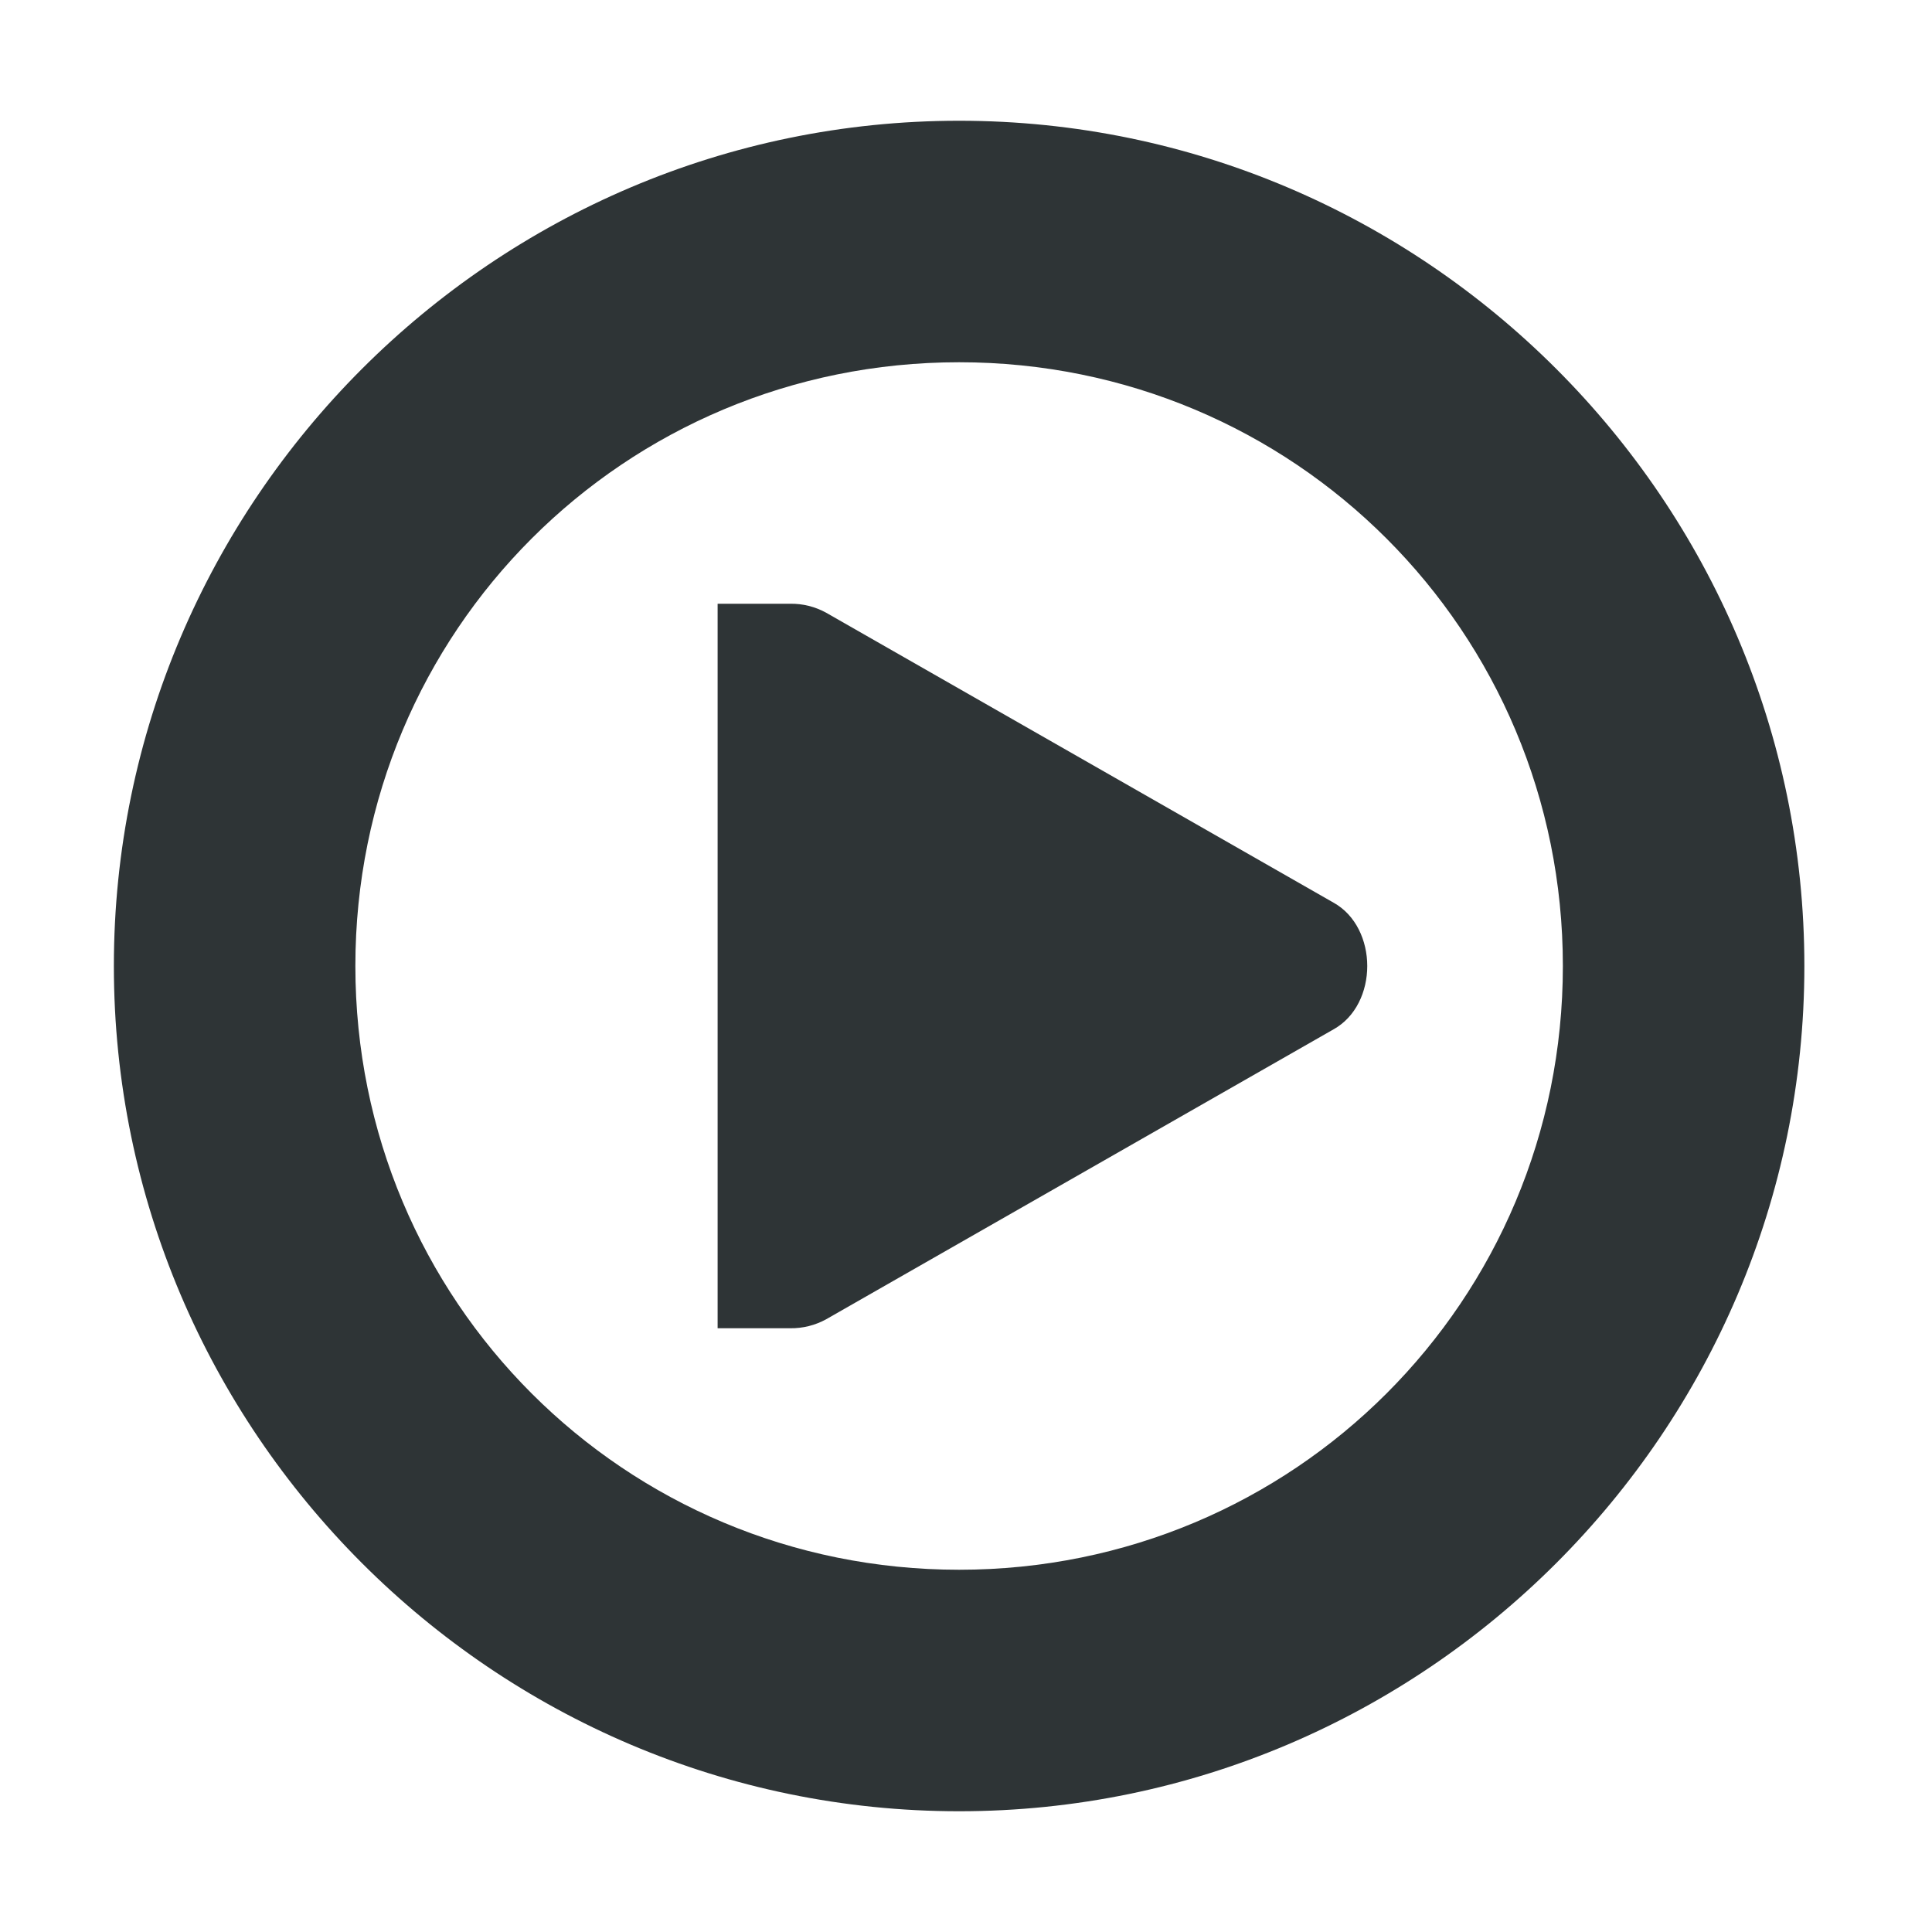
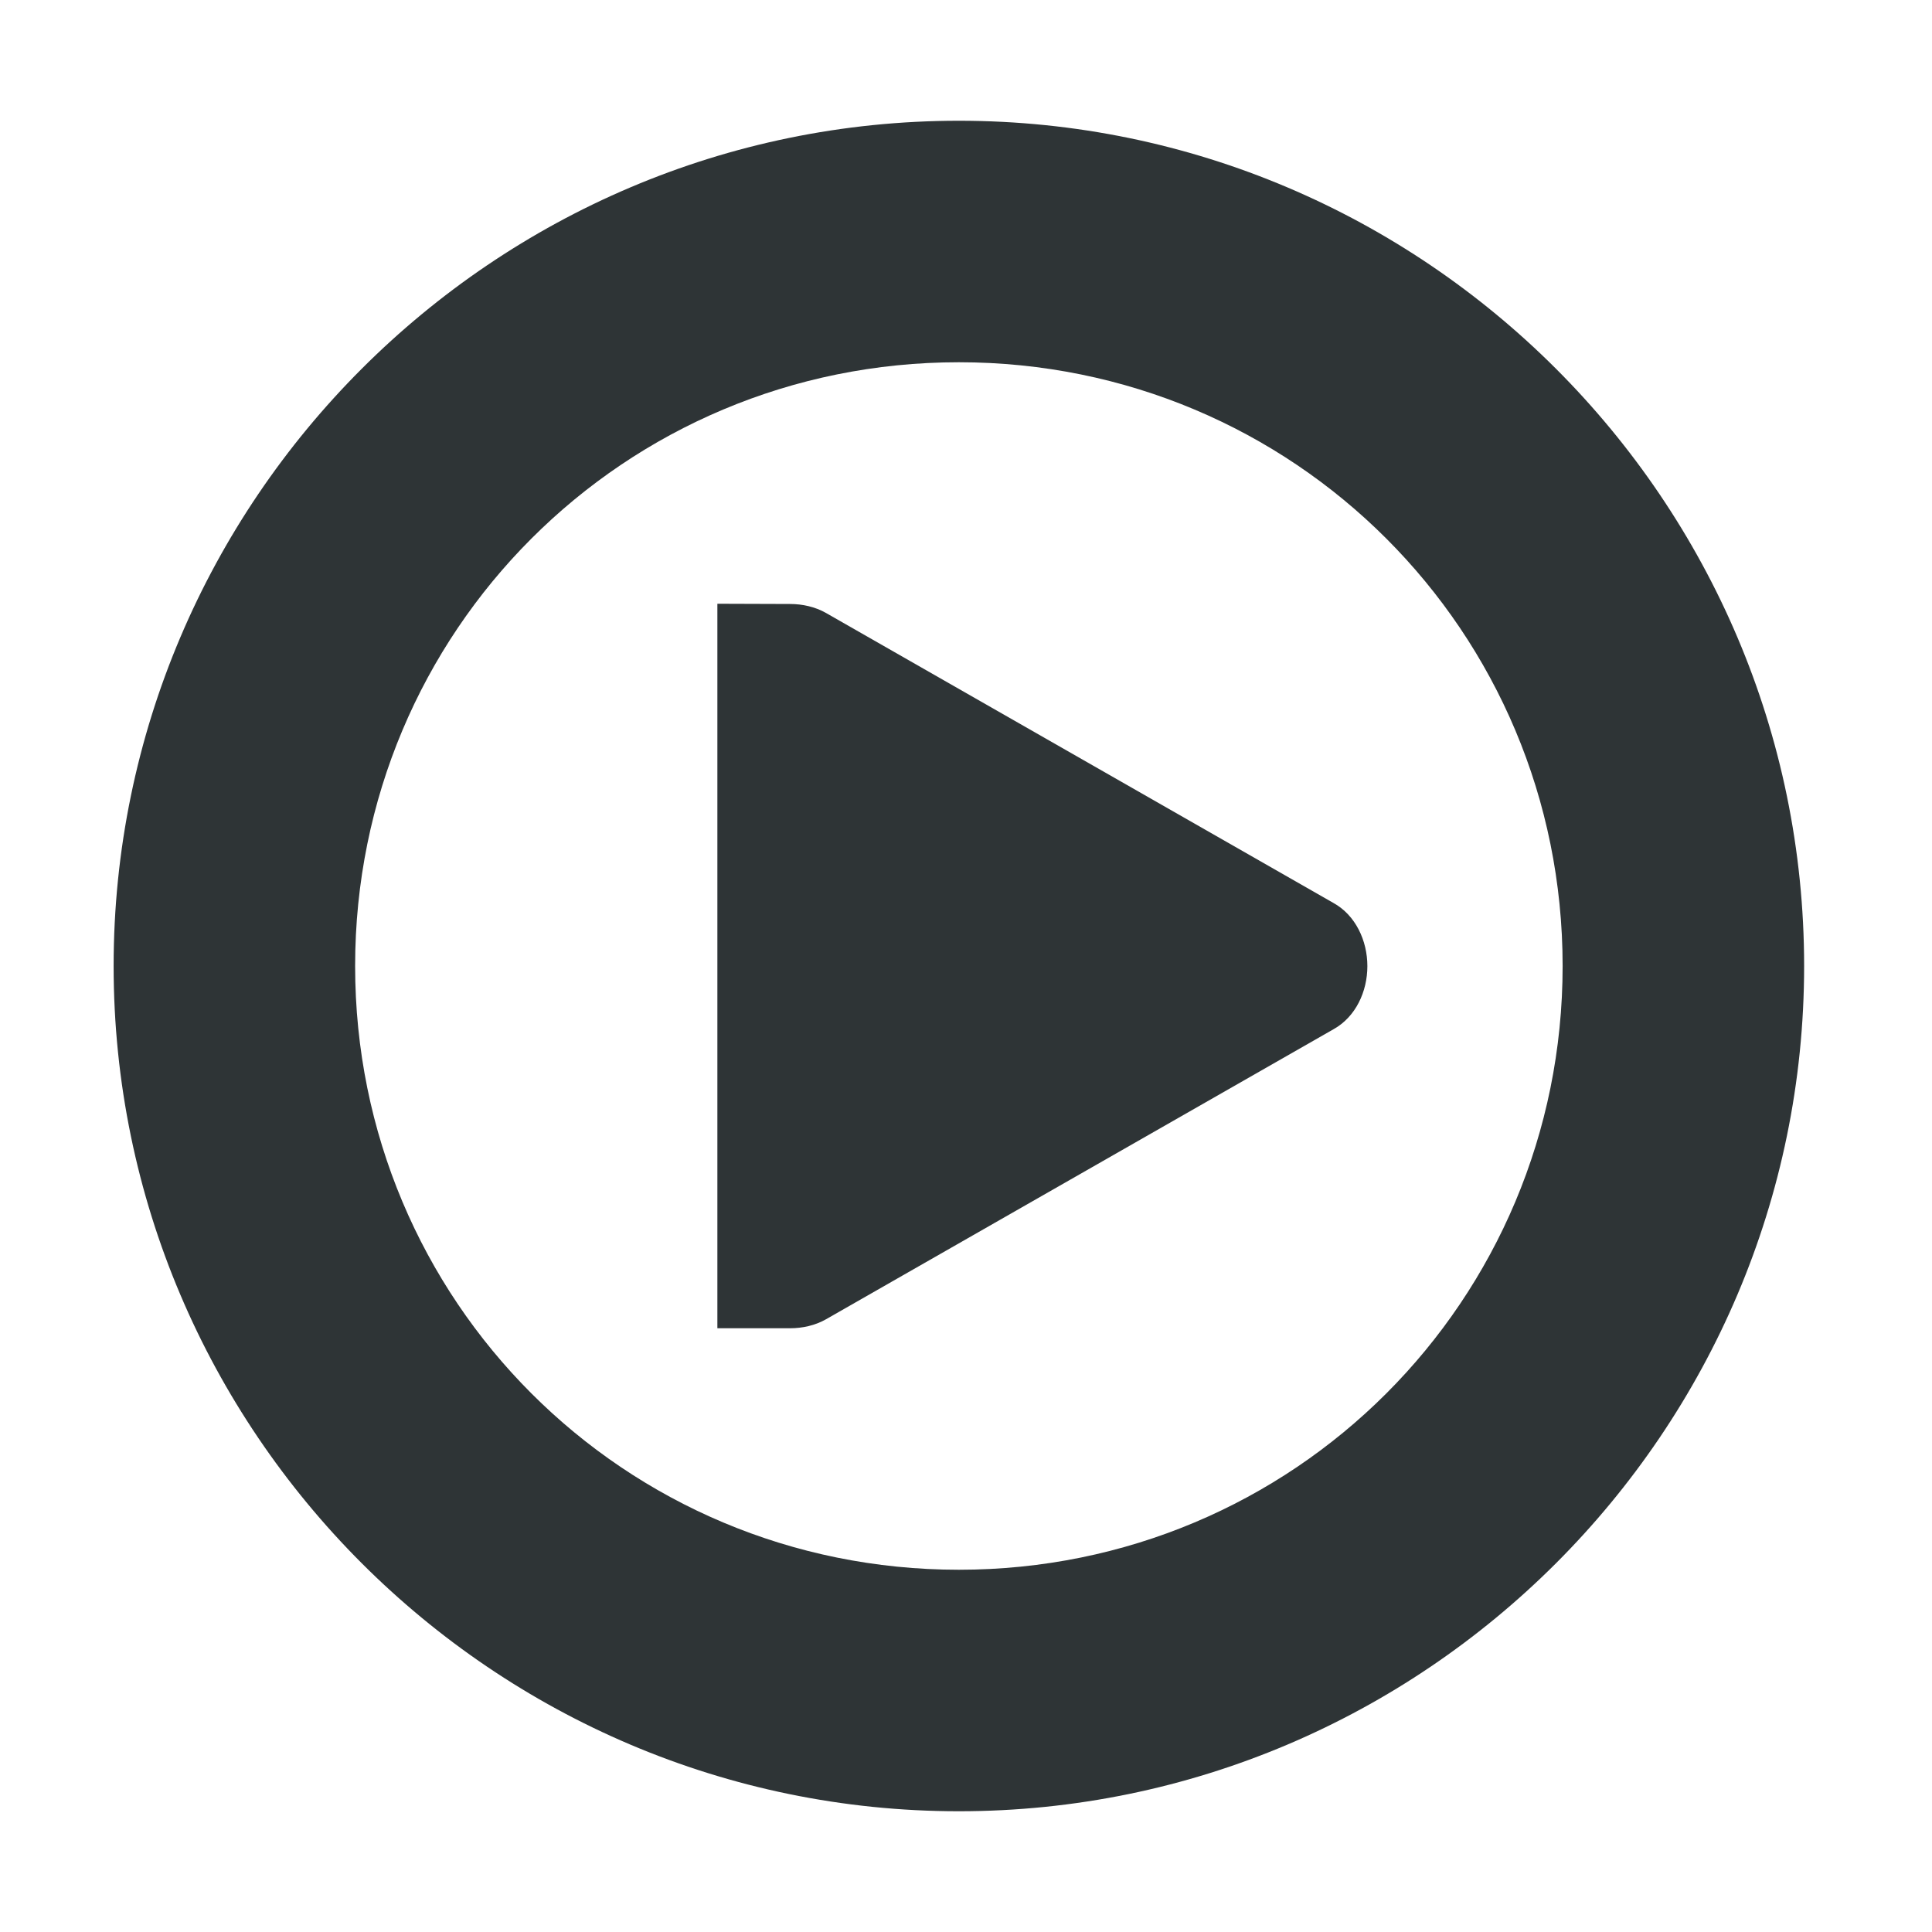
- <svg xmlns="http://www.w3.org/2000/svg" width="16" height="16">
-   <g color="#000" font-weight="400" fill="#2e3436">
-     <path d="M5.943 5v6h.6a.6.6 0 0 0 .3-.075l4.2-2.4c.186-.103.28-.314.28-.525 0-.21-.094-.422-.28-.525l-4.2-2.4a.597.597 0 0 0-.3-.075h-.057z" style="line-height:normal;-inkscape-font-specification:'Bitstream Vera Sans';text-indent:0;text-align:start;text-decoration-line:none;text-transform:none" font-family="Bitstream Vera Sans" overflow="visible" />
-     <path d="M7.943 1c-3.854 0-7 3.146-7 7s3.146 7 7 7 7-3.146 7-7-3.146-7-7-7zm0 2c2.773 0 5 2.227 5 5s-2.227 5-5 5c-2.774 0-5-2.227-5-5s2.226-5 5-5z" style="line-height:normal;font-variant-ligatures:normal;font-variant-position:normal;font-variant-caps:normal;font-variant-numeric:normal;font-variant-alternates:normal;font-feature-settings:normal;text-indent:0;text-align:start;text-decoration-line:none;text-decoration-style:solid;text-decoration-color:#000;text-transform:none;text-orientation:mixed;shape-padding:0;isolation:auto;mix-blend-mode:normal" font-family="sans-serif" overflow="visible" />
+ <svg xmlns="http://www.w3.org/2000/svg" height="16px" viewBox="0 0 16 16" width="16px">
+   <filter id="a" height="100%" width="100%" x="0%" y="0%">
+     <feColorMatrix in="SourceGraphic" type="matrix" values="0 0 0 0 1 0 0 0 0 1 0 0 0 0 1 0 0 0 1 0" />
+   </filter>
+   <mask id="b">
+     <g filter="url(#a)">
+       <path d="m 0 0 h 16 v 16 h -16 z" fill-opacity="0.3" />
+     </g>
+   </mask>
+   <clipPath id="c">
+     <path d="m 0 0 h 800 v 800 h -800 z" />
+   </clipPath>
+   <mask id="d">
+     <g filter="url(#a)">
+       <path d="m 0 0 h 16 v 16 h -16 z" fill-opacity="0.35" />
+     </g>
+   </mask>
+   <clipPath id="e">
+     <path d="m 0 0 h 800 v 800 h -800 z" />
+   </clipPath>
+   <mask id="f">
+     <g filter="url(#a)">
+       <path d="m 0 0 h 16 v 16 h -16 z" fill-opacity="0.35" />
+     </g>
+   </mask>
+   <clipPath id="g">
+     <path d="m 0 0 h 800 v 800 h -800 z" />
+   </clipPath>
+   <mask id="h">
+     <g filter="url(#a)">
+       <path d="m 0 0 h 16 v 16 h -16 z" fill-opacity="0.35" />
+     </g>
+   </mask>
+   <clipPath id="i">
+     <path d="m 0 0 h 800 v 800 h -800 z" />
+   </clipPath>
+   <mask id="j">
+     <g filter="url(#a)">
+       <path d="m 0 0 h 16 v 16 h -16 z" fill-opacity="0.35" />
+     </g>
+   </mask>
+   <clipPath id="k">
+     <path d="m 0 0 h 800 v 800 h -800 z" />
+   </clipPath>
+   <g clip-path="url(#c)" mask="url(#b)" transform="matrix(1 0 0 1 -320.0586 -340)">
+     <path d="m 142.5 351 h 10.449 c -1.184 0.492 -1.297 2.457 0 3 h -10.449 z m 0 0" fill="#2e3436" />
+   </g>
+   <path d="m 5.941 5 v 6 h 0.602 c 0.102 0 0.207 -0.023 0.297 -0.074 l 4.203 -2.402 c 0.184 -0.102 0.281 -0.312 0.281 -0.523 s -0.098 -0.422 -0.281 -0.523 l -4.203 -2.402 c -0.09 -0.051 -0.195 -0.074 -0.297 -0.074 z m 0 0" fill="#2e3436" />
+   <path d="m 7.941 1 c -3.855 0 -7 3.145 -7 7 s 3.145 7 7 7 c 3.855 0 7 -3.145 7 -7 s -3.145 -7 -7 -7 z m 0 2 c 2.773 0 5 2.227 5 5 s -2.227 5 -5 5 c -2.773 0 -5 -2.227 -5 -5 s 2.227 -5 5 -5 z m 0 0" fill="#2e3436" />
+   <g clip-path="url(#e)" mask="url(#d)" transform="matrix(1 0 0 1 -320.0586 -340)">
+     <path d="m 104 502 c 0 0.551 -0.449 1 -1 1 s -1 -0.449 -1 -1 s 0.449 -1 1 -1 s 1 0.449 1 1 z m 0 0" fill="#2e3436" />
+   </g>
+   <g clip-path="url(#g)" mask="url(#f)" transform="matrix(1 0 0 1 -320.0586 -340)">
+     <path d="m 106 501 v 2 h 8 v -2 z m 0 0" fill="#2e3436" fill-rule="evenodd" />
+   </g>
+   <g clip-path="url(#i)" mask="url(#h)" transform="matrix(1 0 0 1 -320.0586 -340)">
+     <path d="m 104 514 c 0 0.551 -0.449 1 -1 1 s -1 -0.449 -1 -1 s 0.449 -1 1 -1 s 1 0.449 1 1 z m 0 0" fill="#2e3436" />
+   </g>
+   <g clip-path="url(#k)" mask="url(#j)" transform="matrix(1 0 0 1 -320.0586 -340)">
+     <path d="m 106 513 v 2 h 8 v -2 z m 0 0" fill="#2e3436" fill-rule="evenodd" />
  </g>
</svg>
